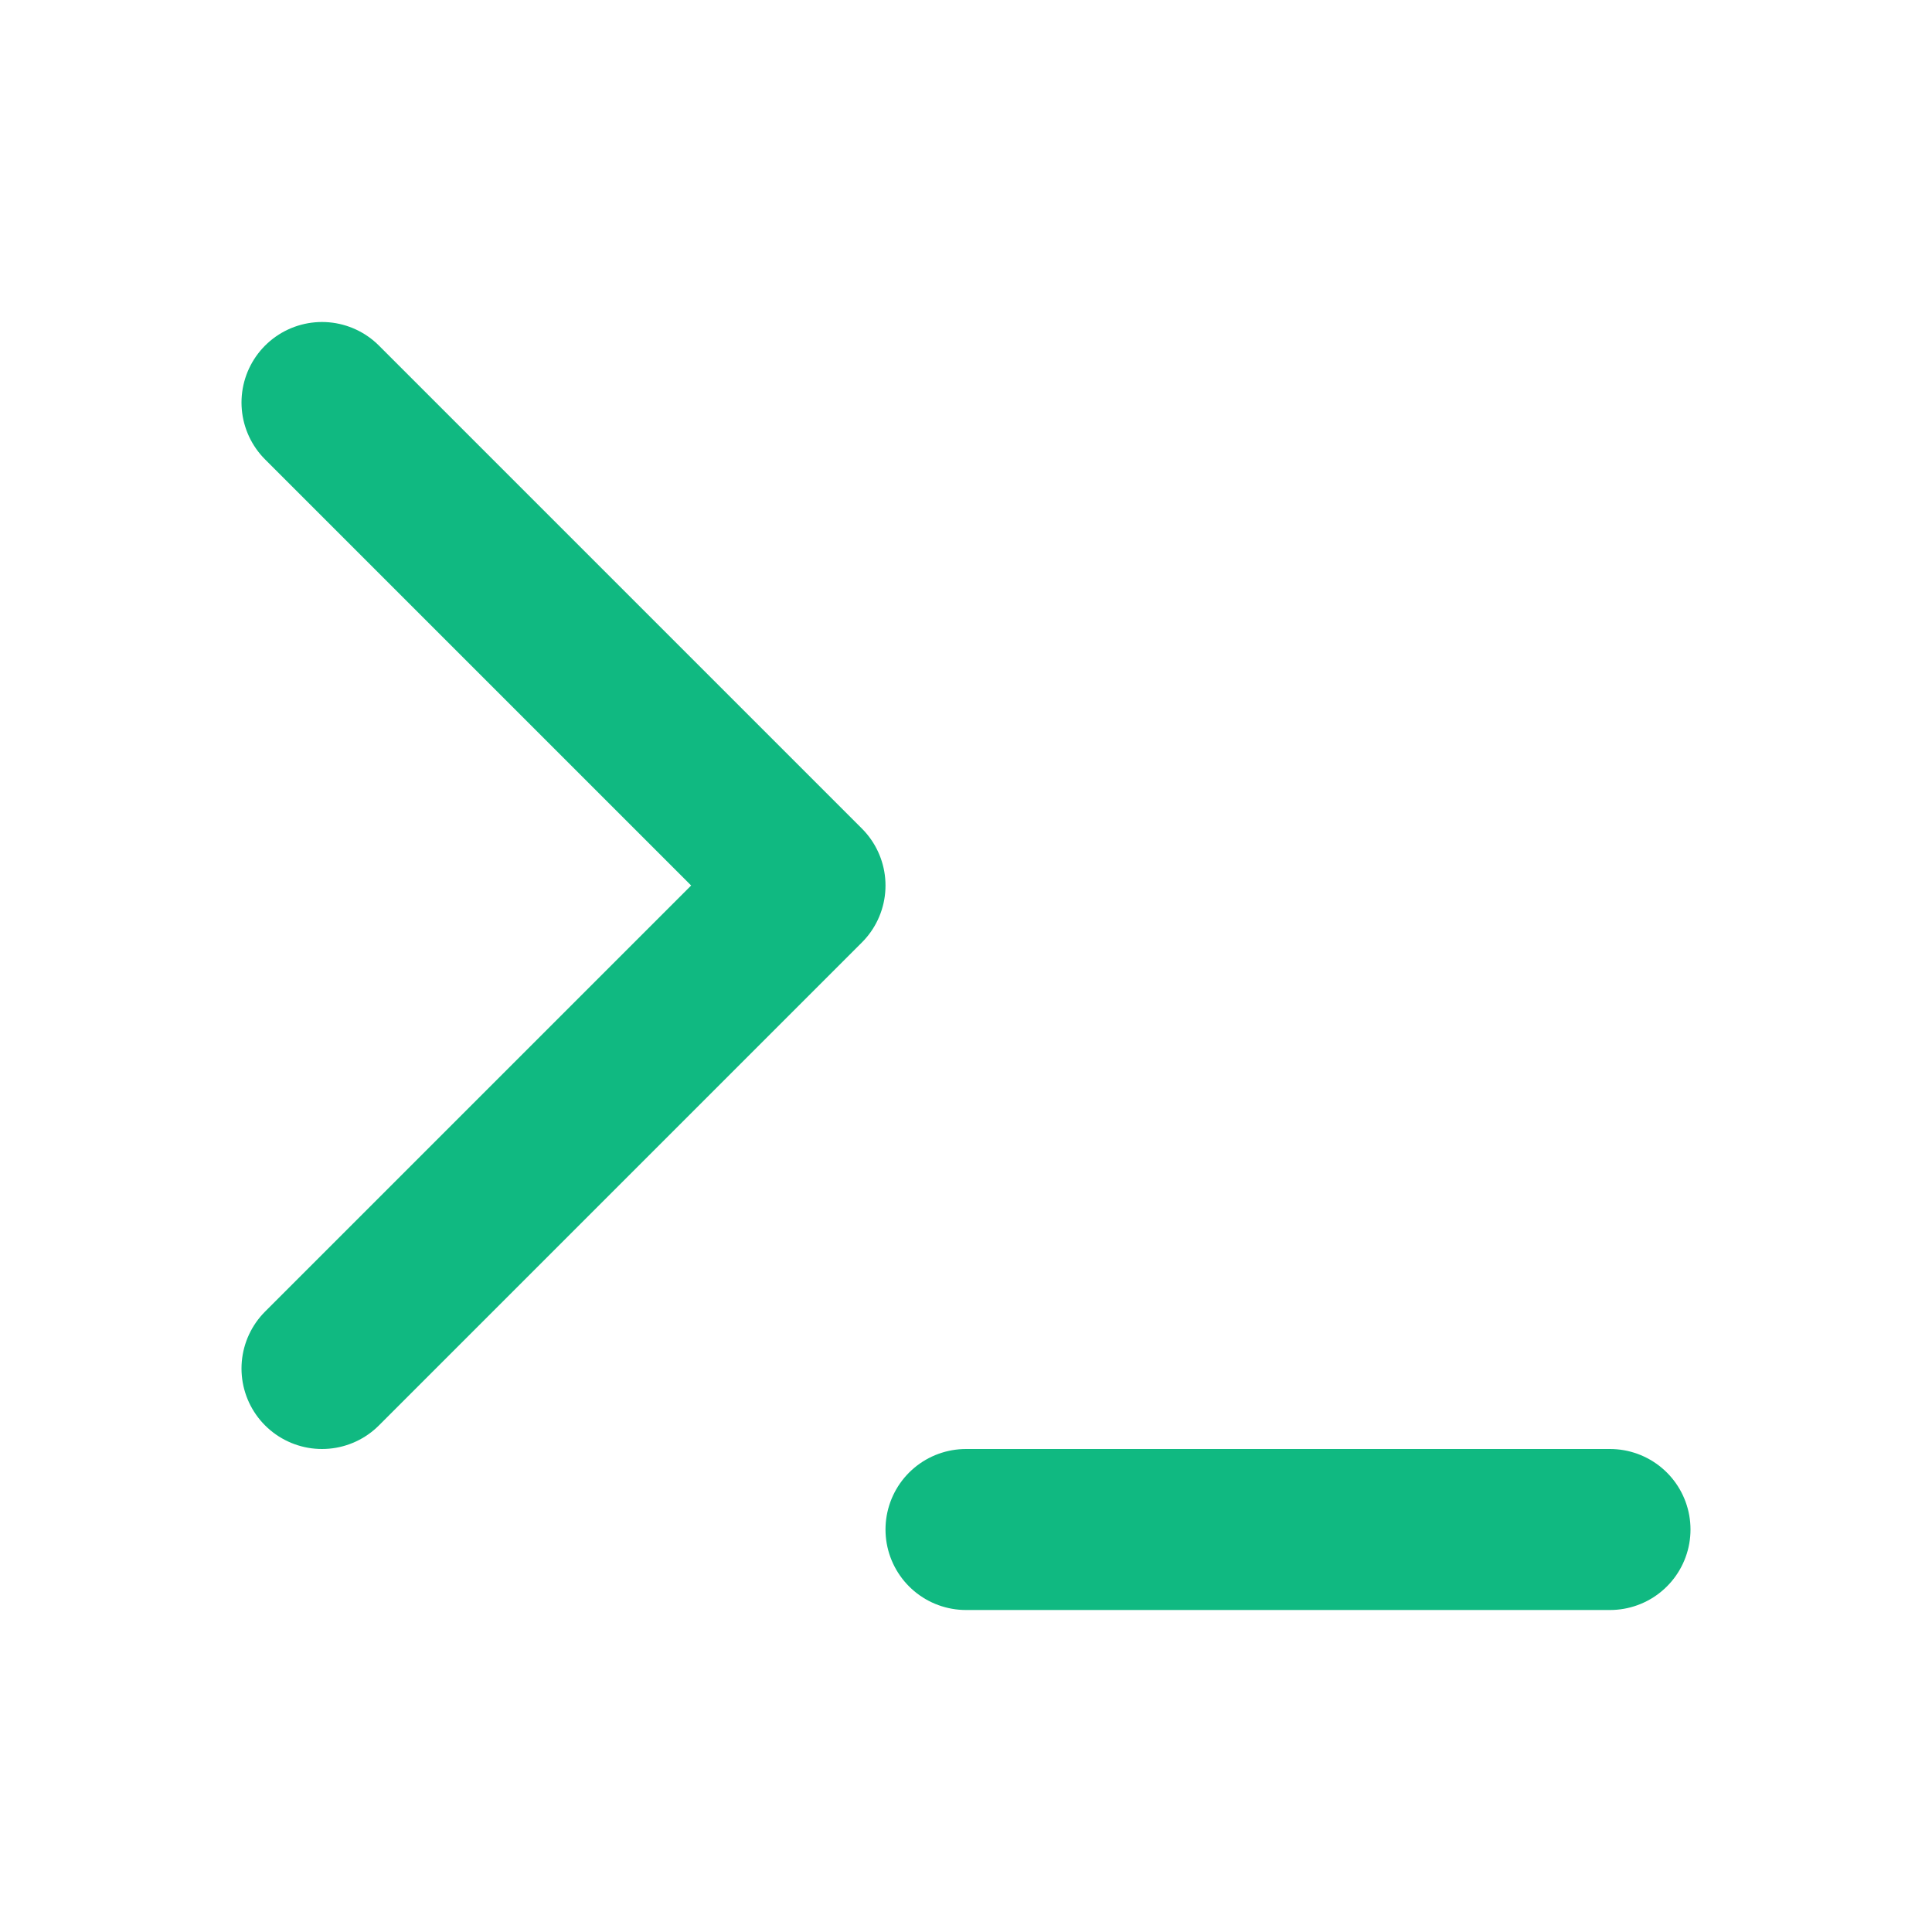
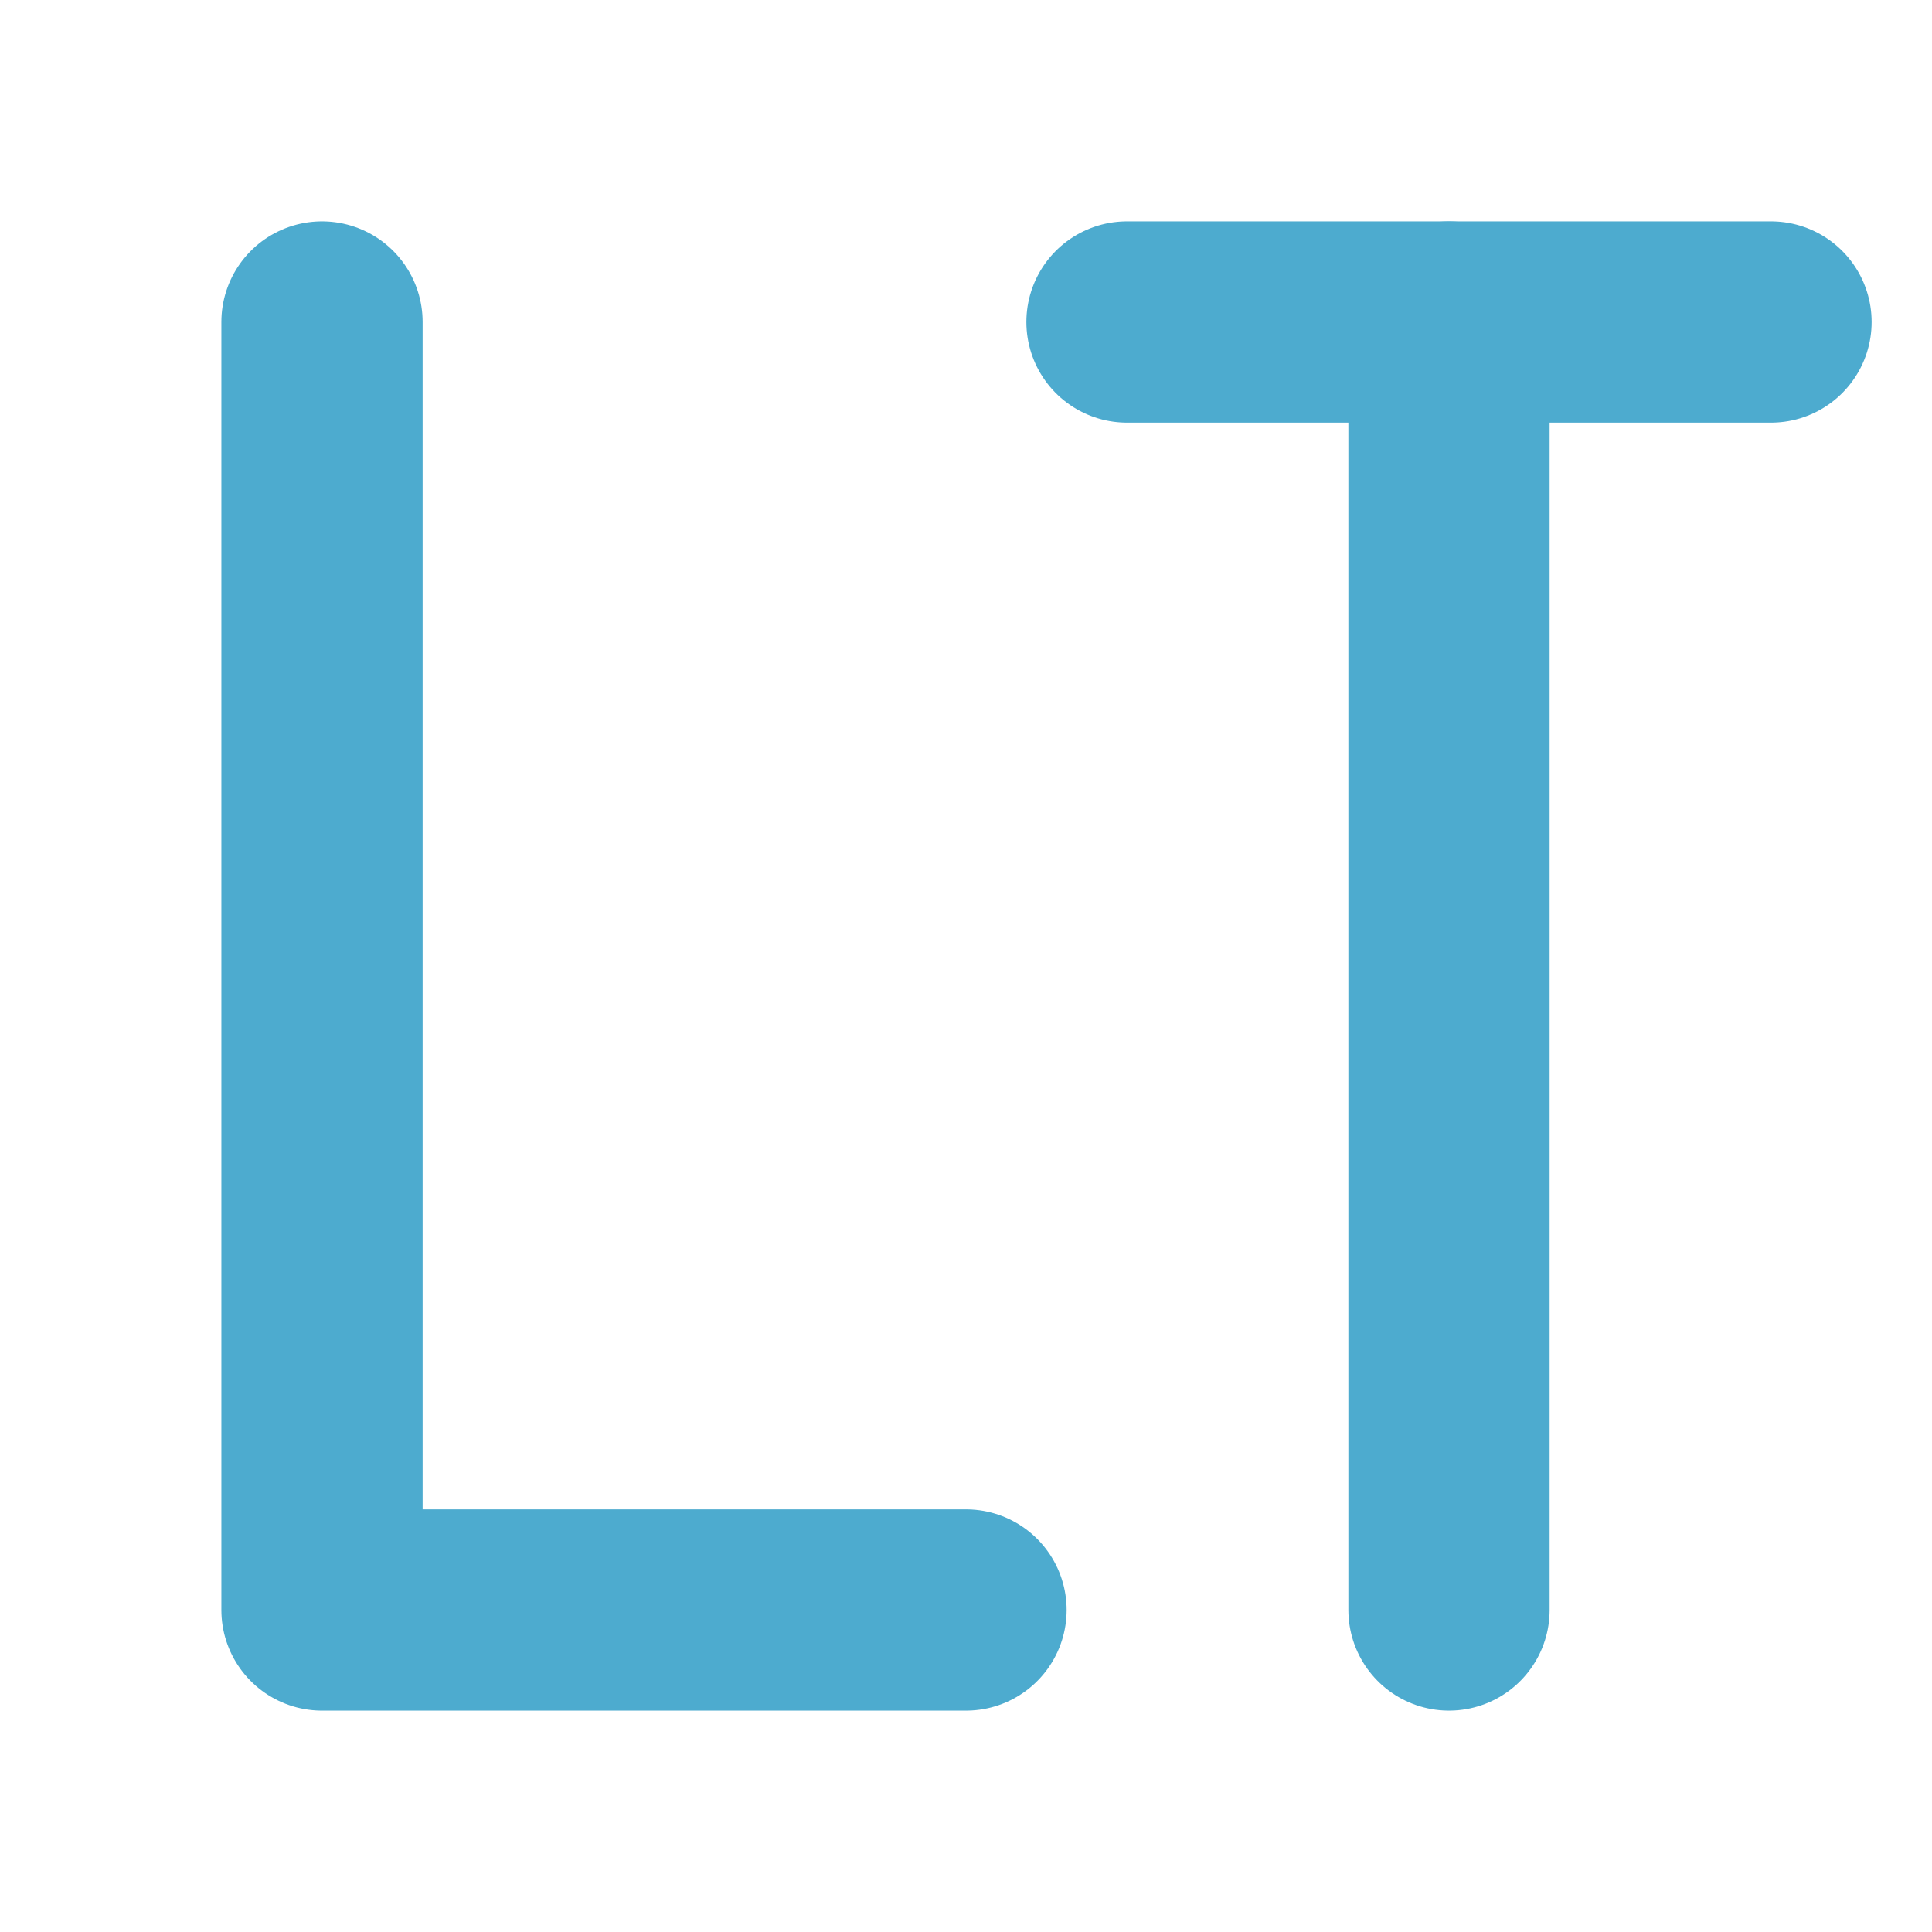
- <svg xmlns="http://www.w3.org/2000/svg" viewBox="0 0 24 24" fill="none" stroke="#10b981" stroke-width="2" stroke-linecap="round" stroke-linejoin="round">
-   <polyline points="4 17 10 11 4 5" />
-   <line x1="12" x2="20" y1="19" y2="19" />
+ <svg xmlns="http://www.w3.org/2000/svg" viewBox="0 0 24 24" fill="none" stroke="#4dabcf" stroke-width="2.5" stroke-linecap="round" stroke-linejoin="round">
+   <polyline points="4,4 4,20 12,20" />
+   <line x1="14" y1="4" x2="22" y2="4" />
+   <line x1="18" y1="4" x2="18" y2="20" />
</svg>
